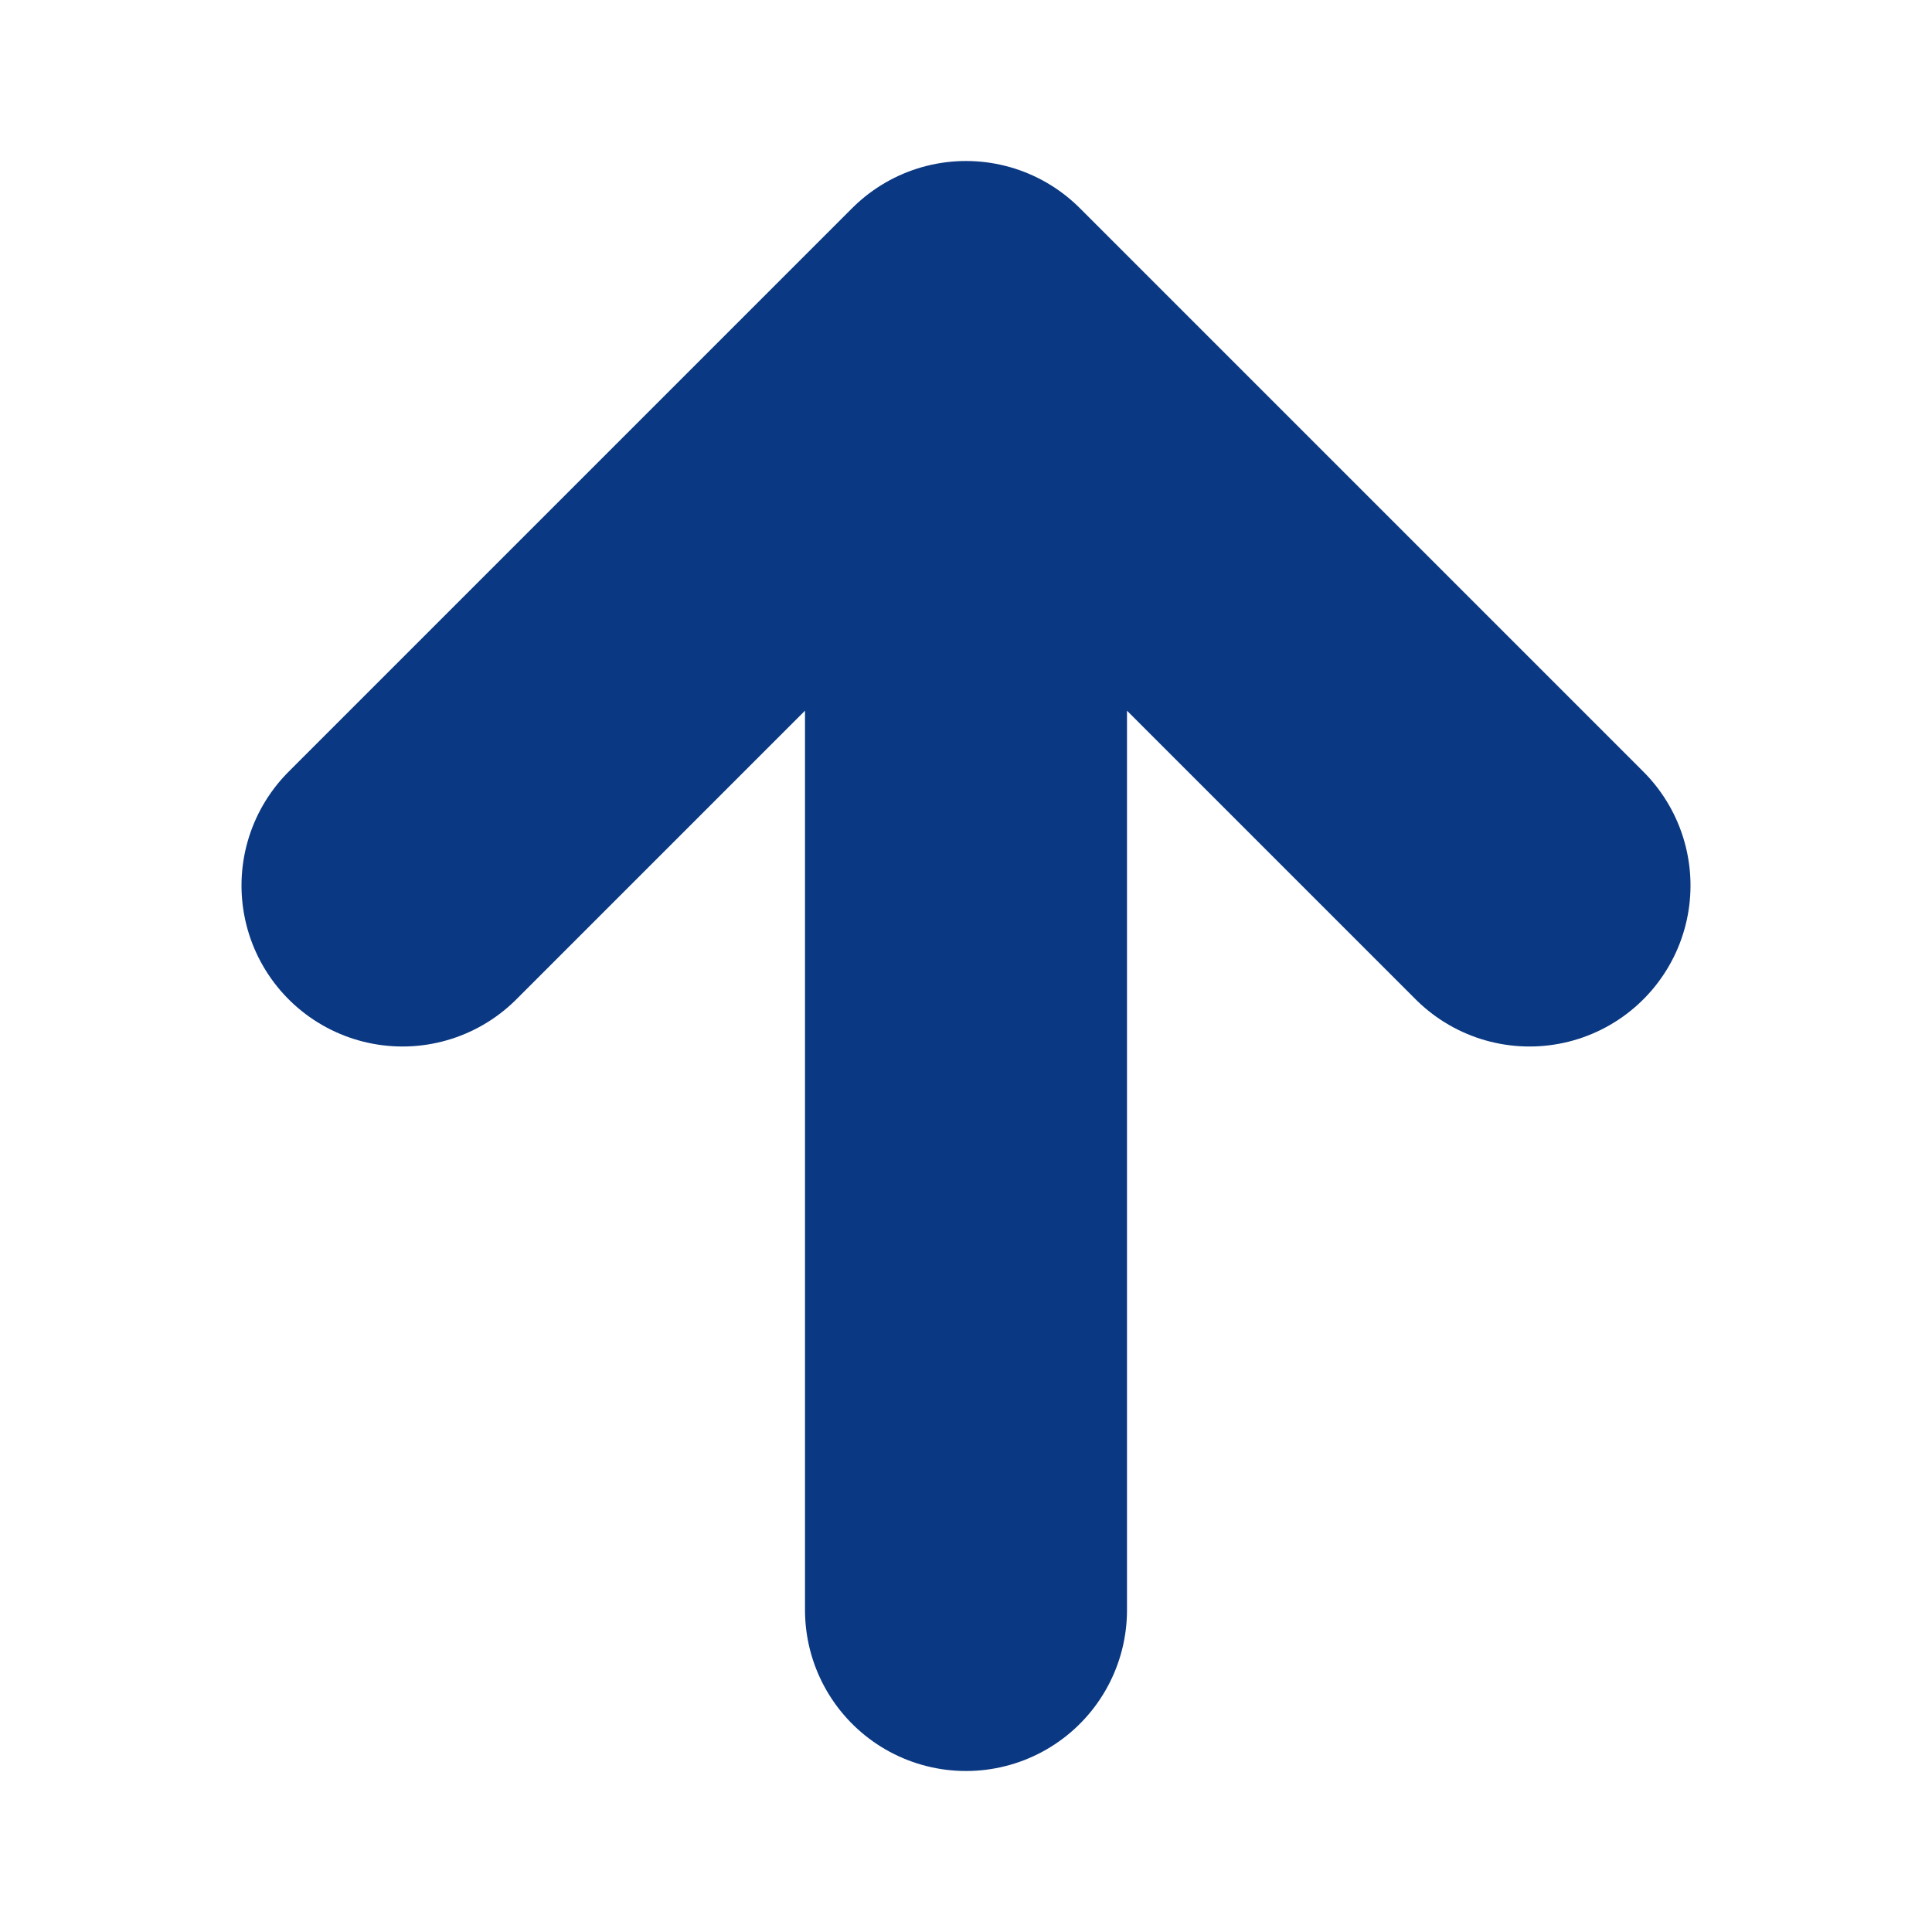
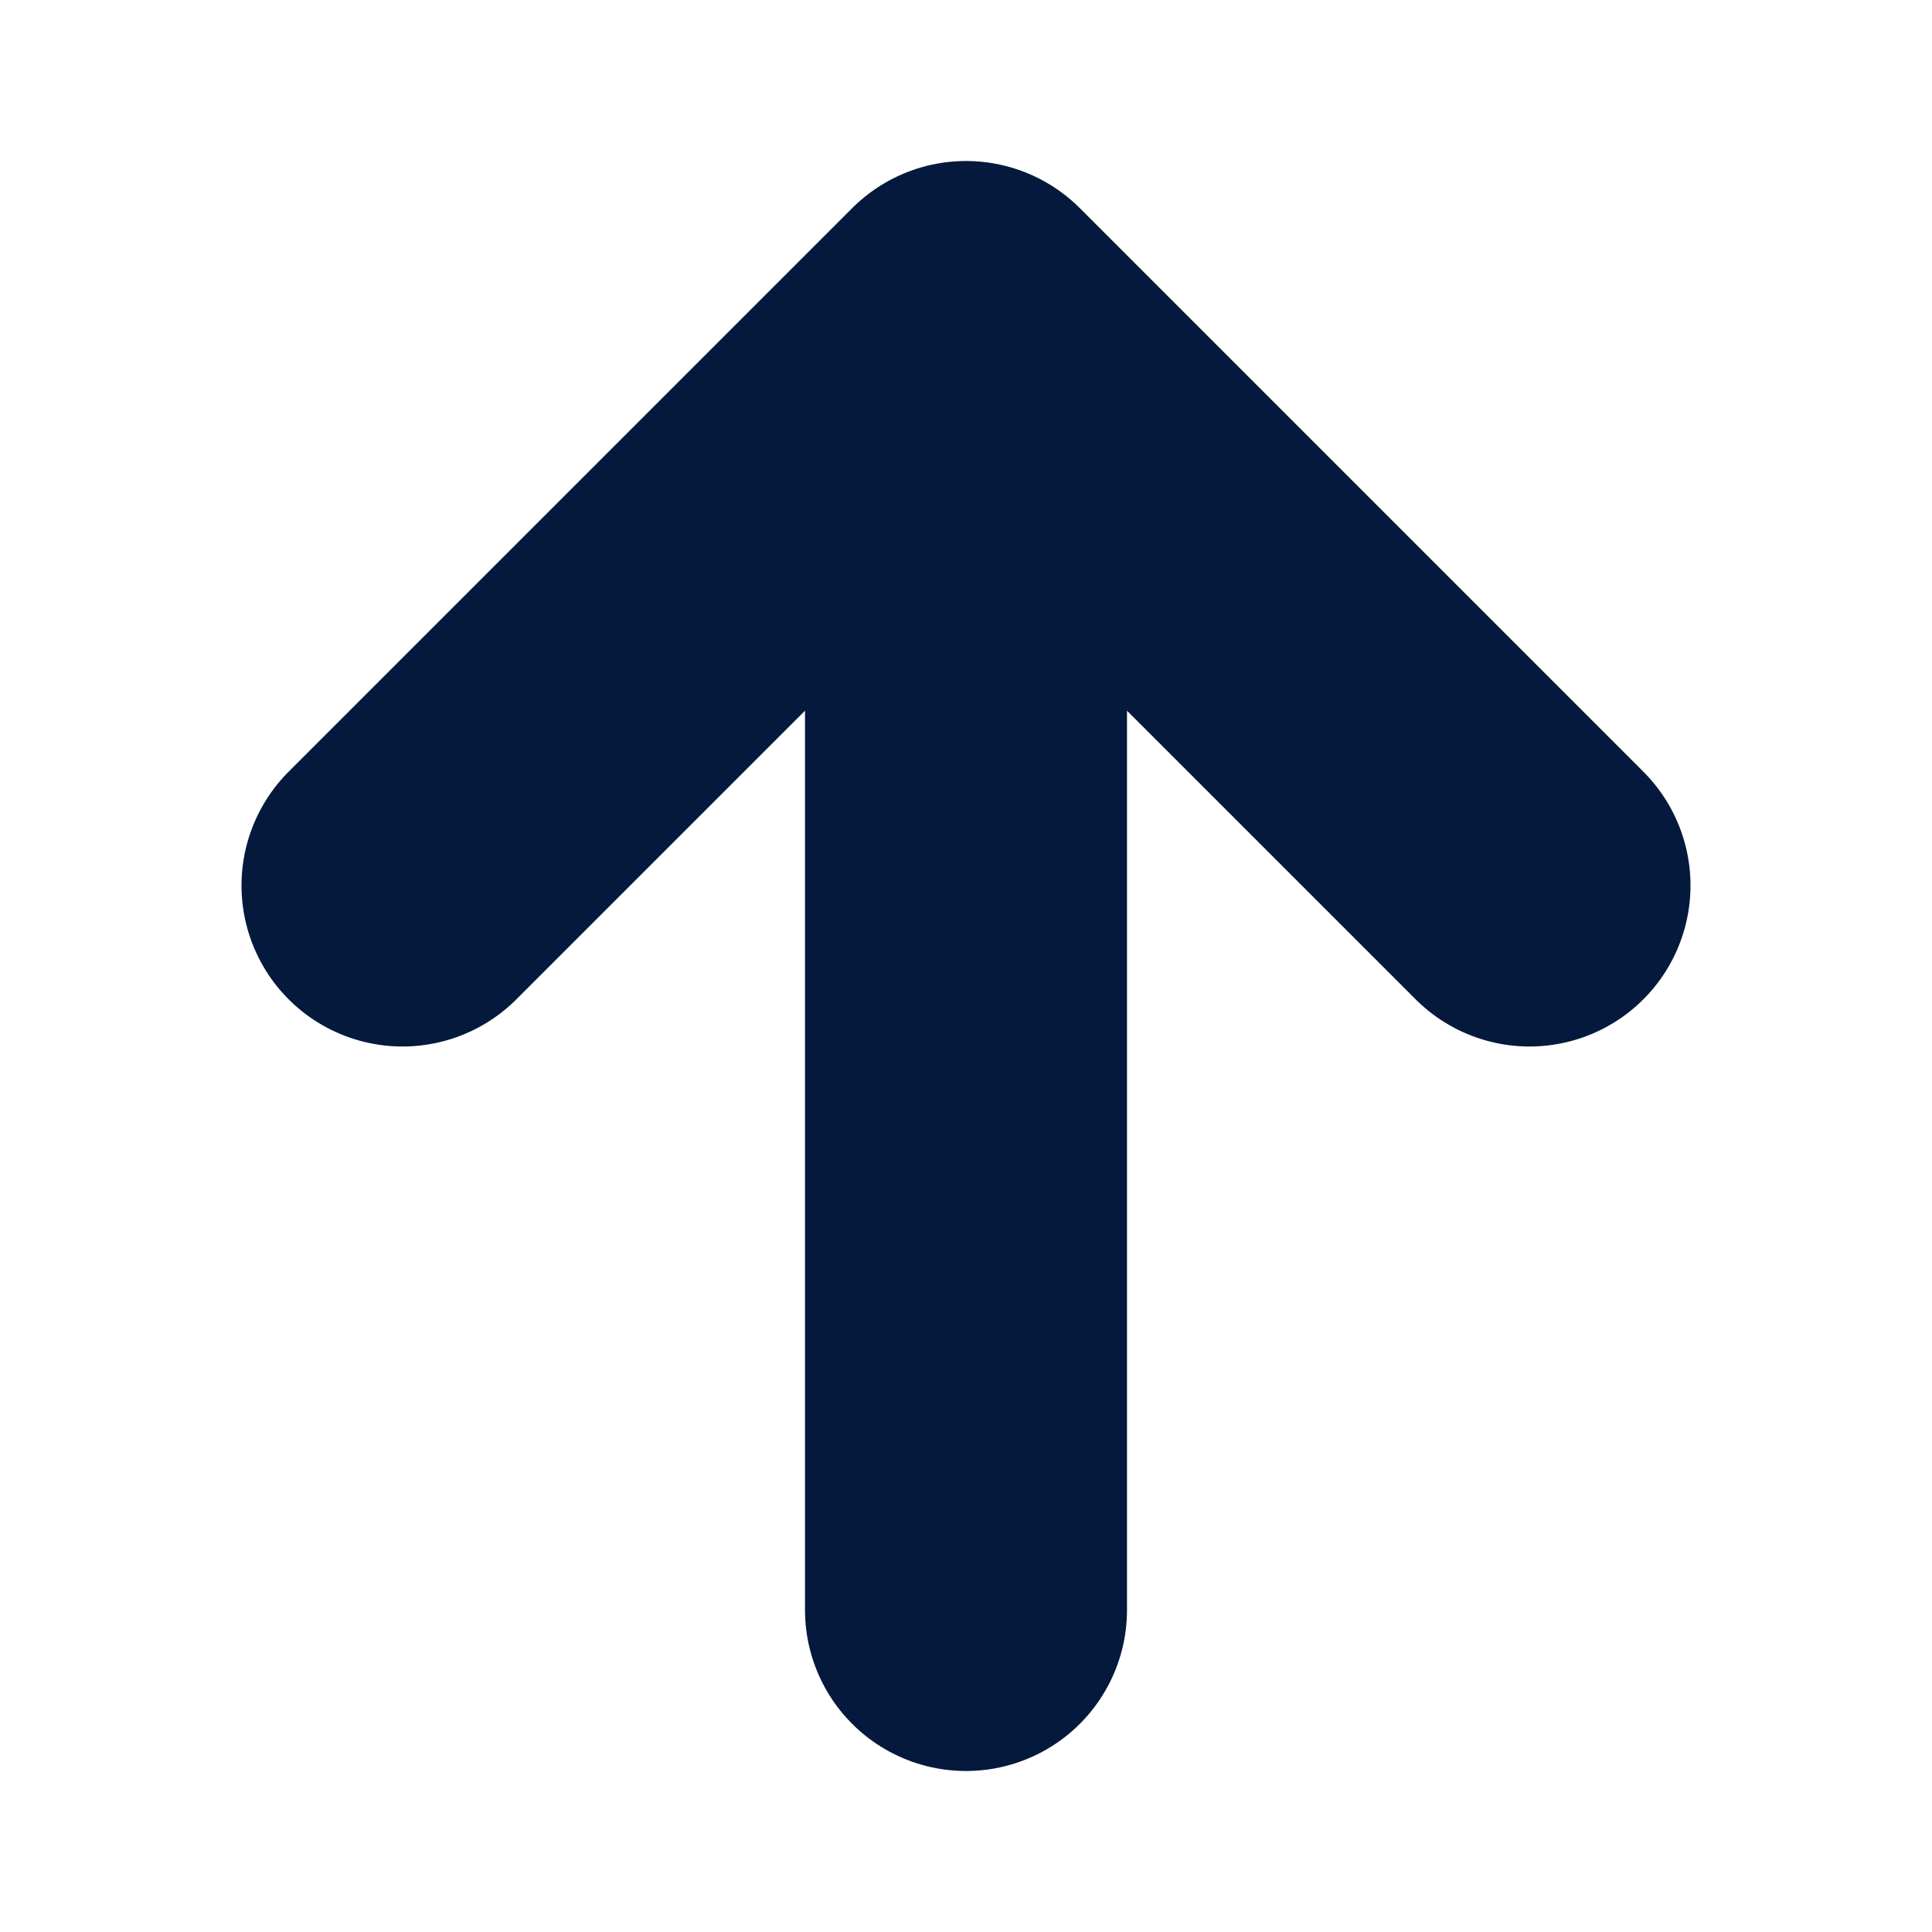
<svg xmlns="http://www.w3.org/2000/svg" width="12" height="12" viewBox="0 0 12 12" fill="none">
-   <path d="M6 2V10M2.5 5.5L6 2L9.5 5.5" stroke-width="2" stroke-linecap="round" stroke-linejoin="round" stroke="#0A3882" />
+   <path d="M6 2V10M2.5 5.5L6 2L9.5 5.5" stroke-width="2" stroke-linecap="round" stroke-linejoin="round" stroke="#05193D" />
</svg>
